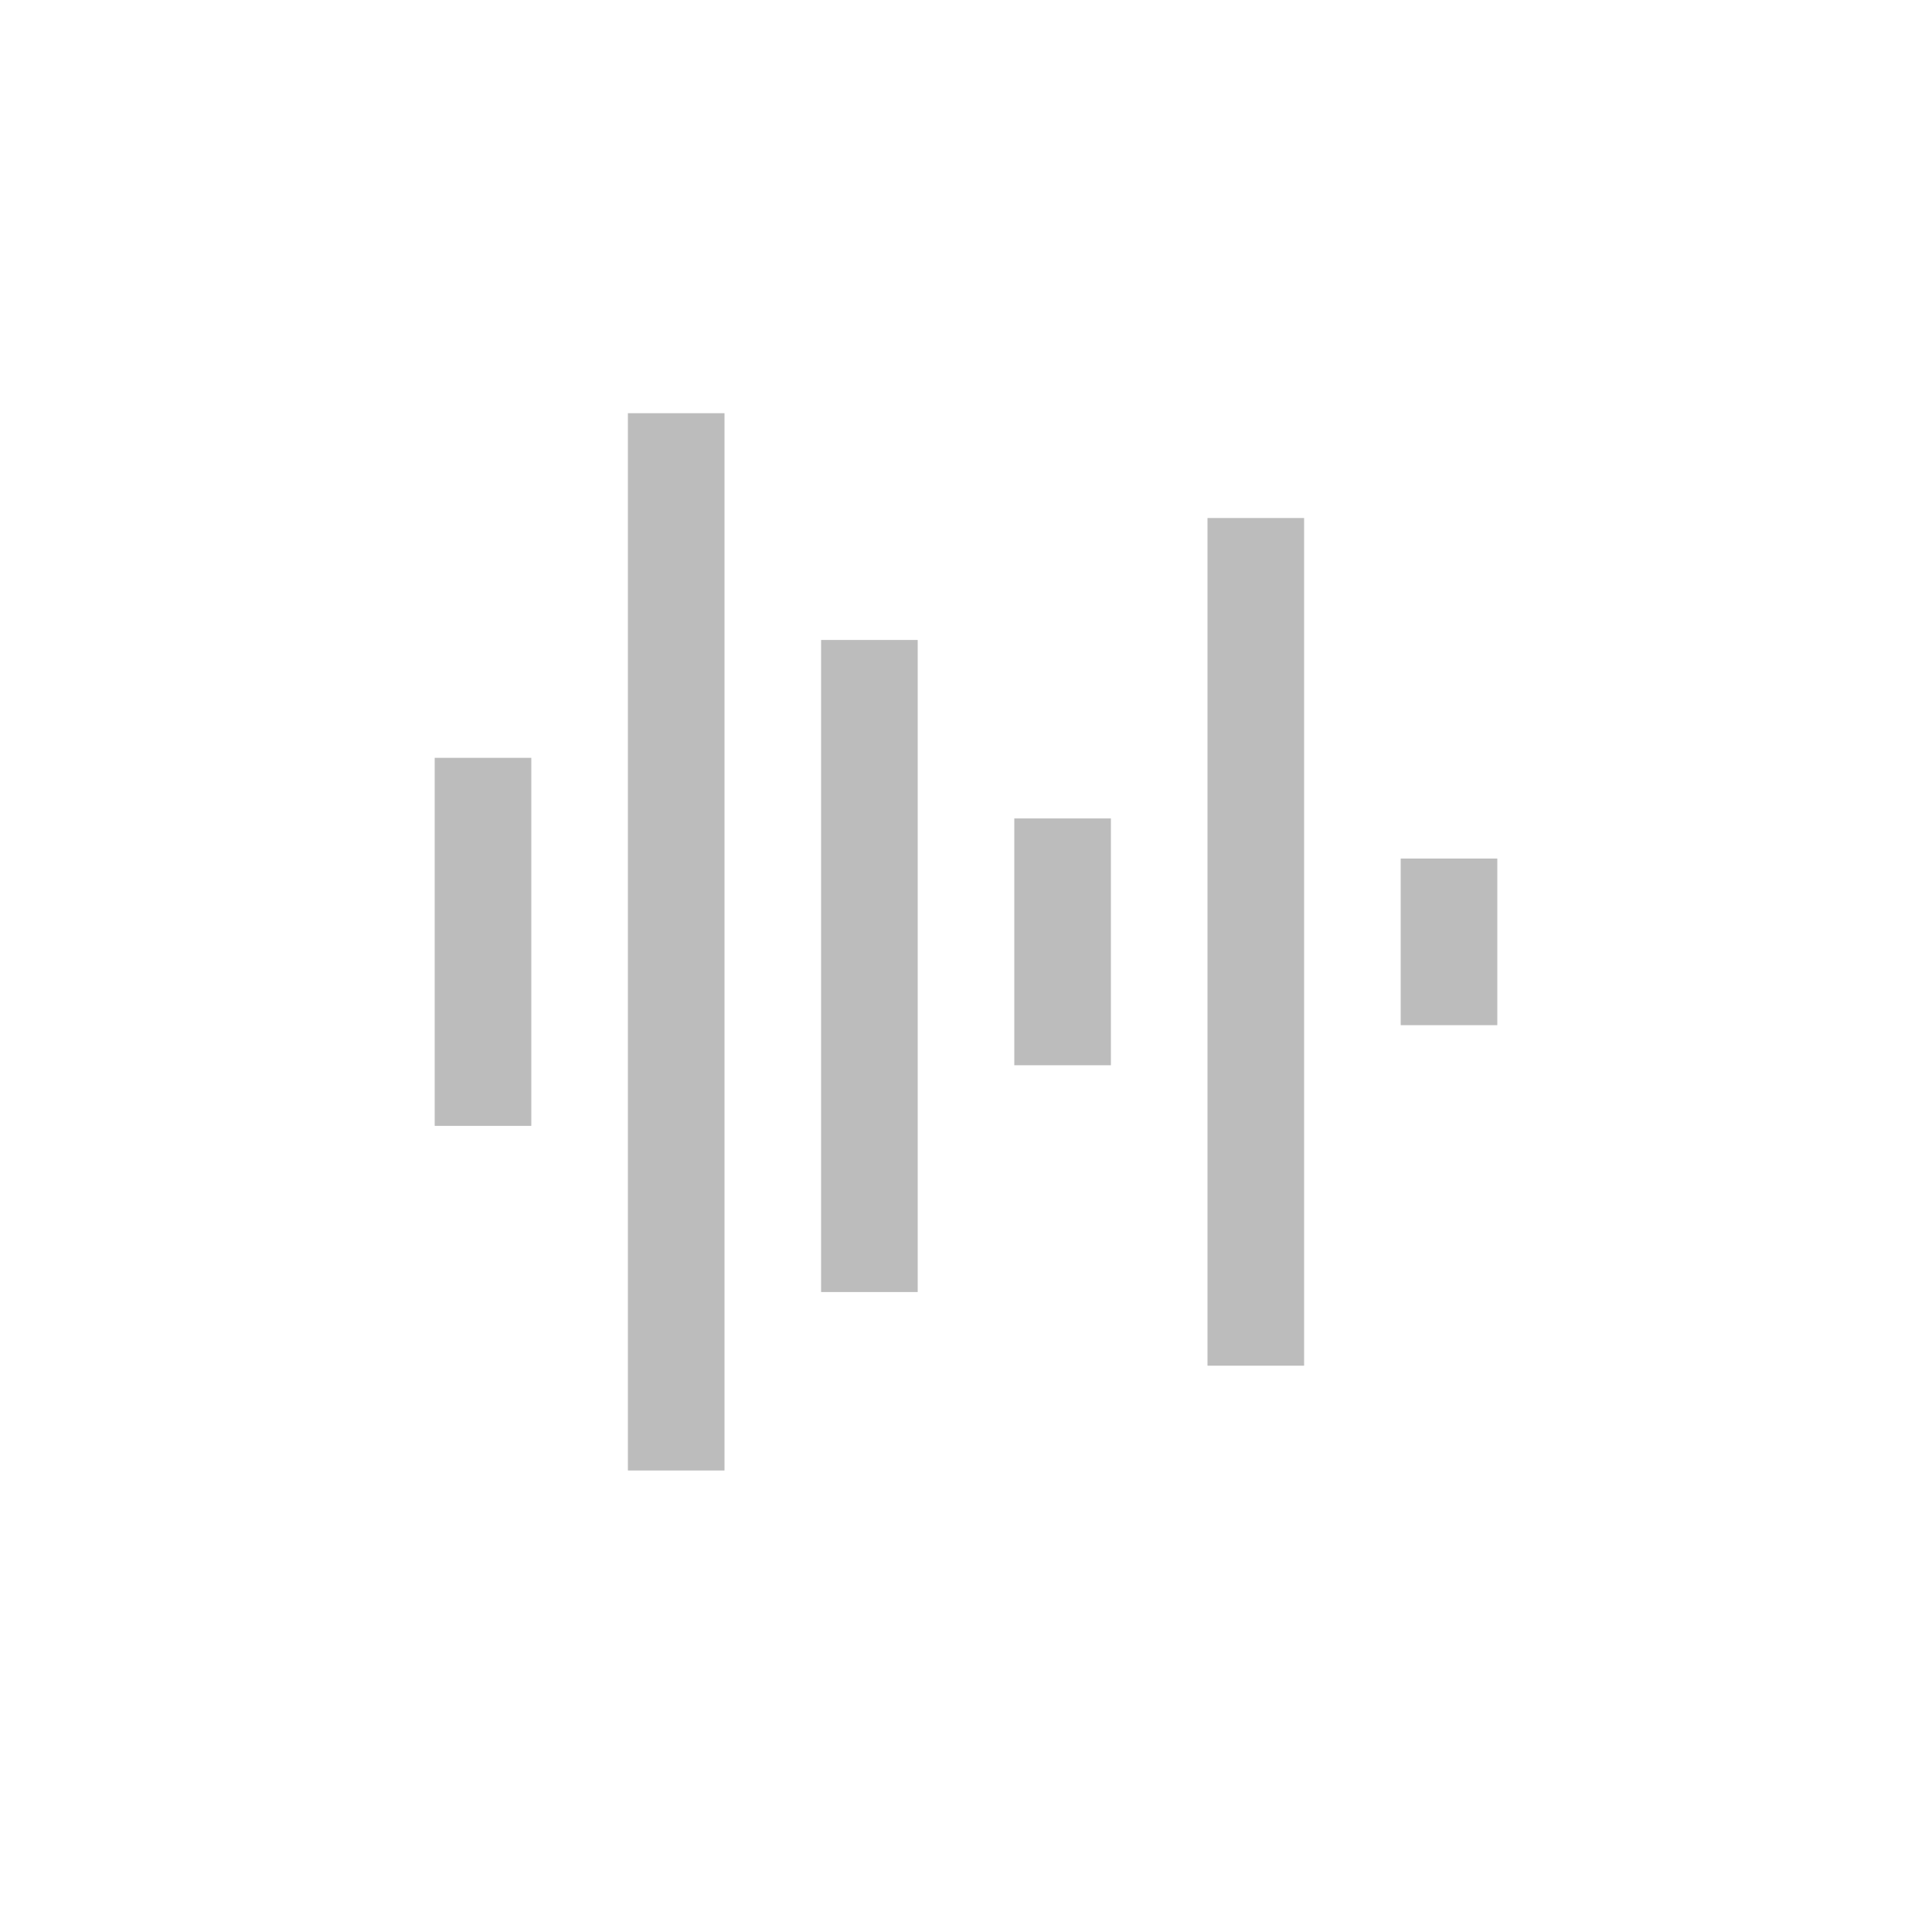
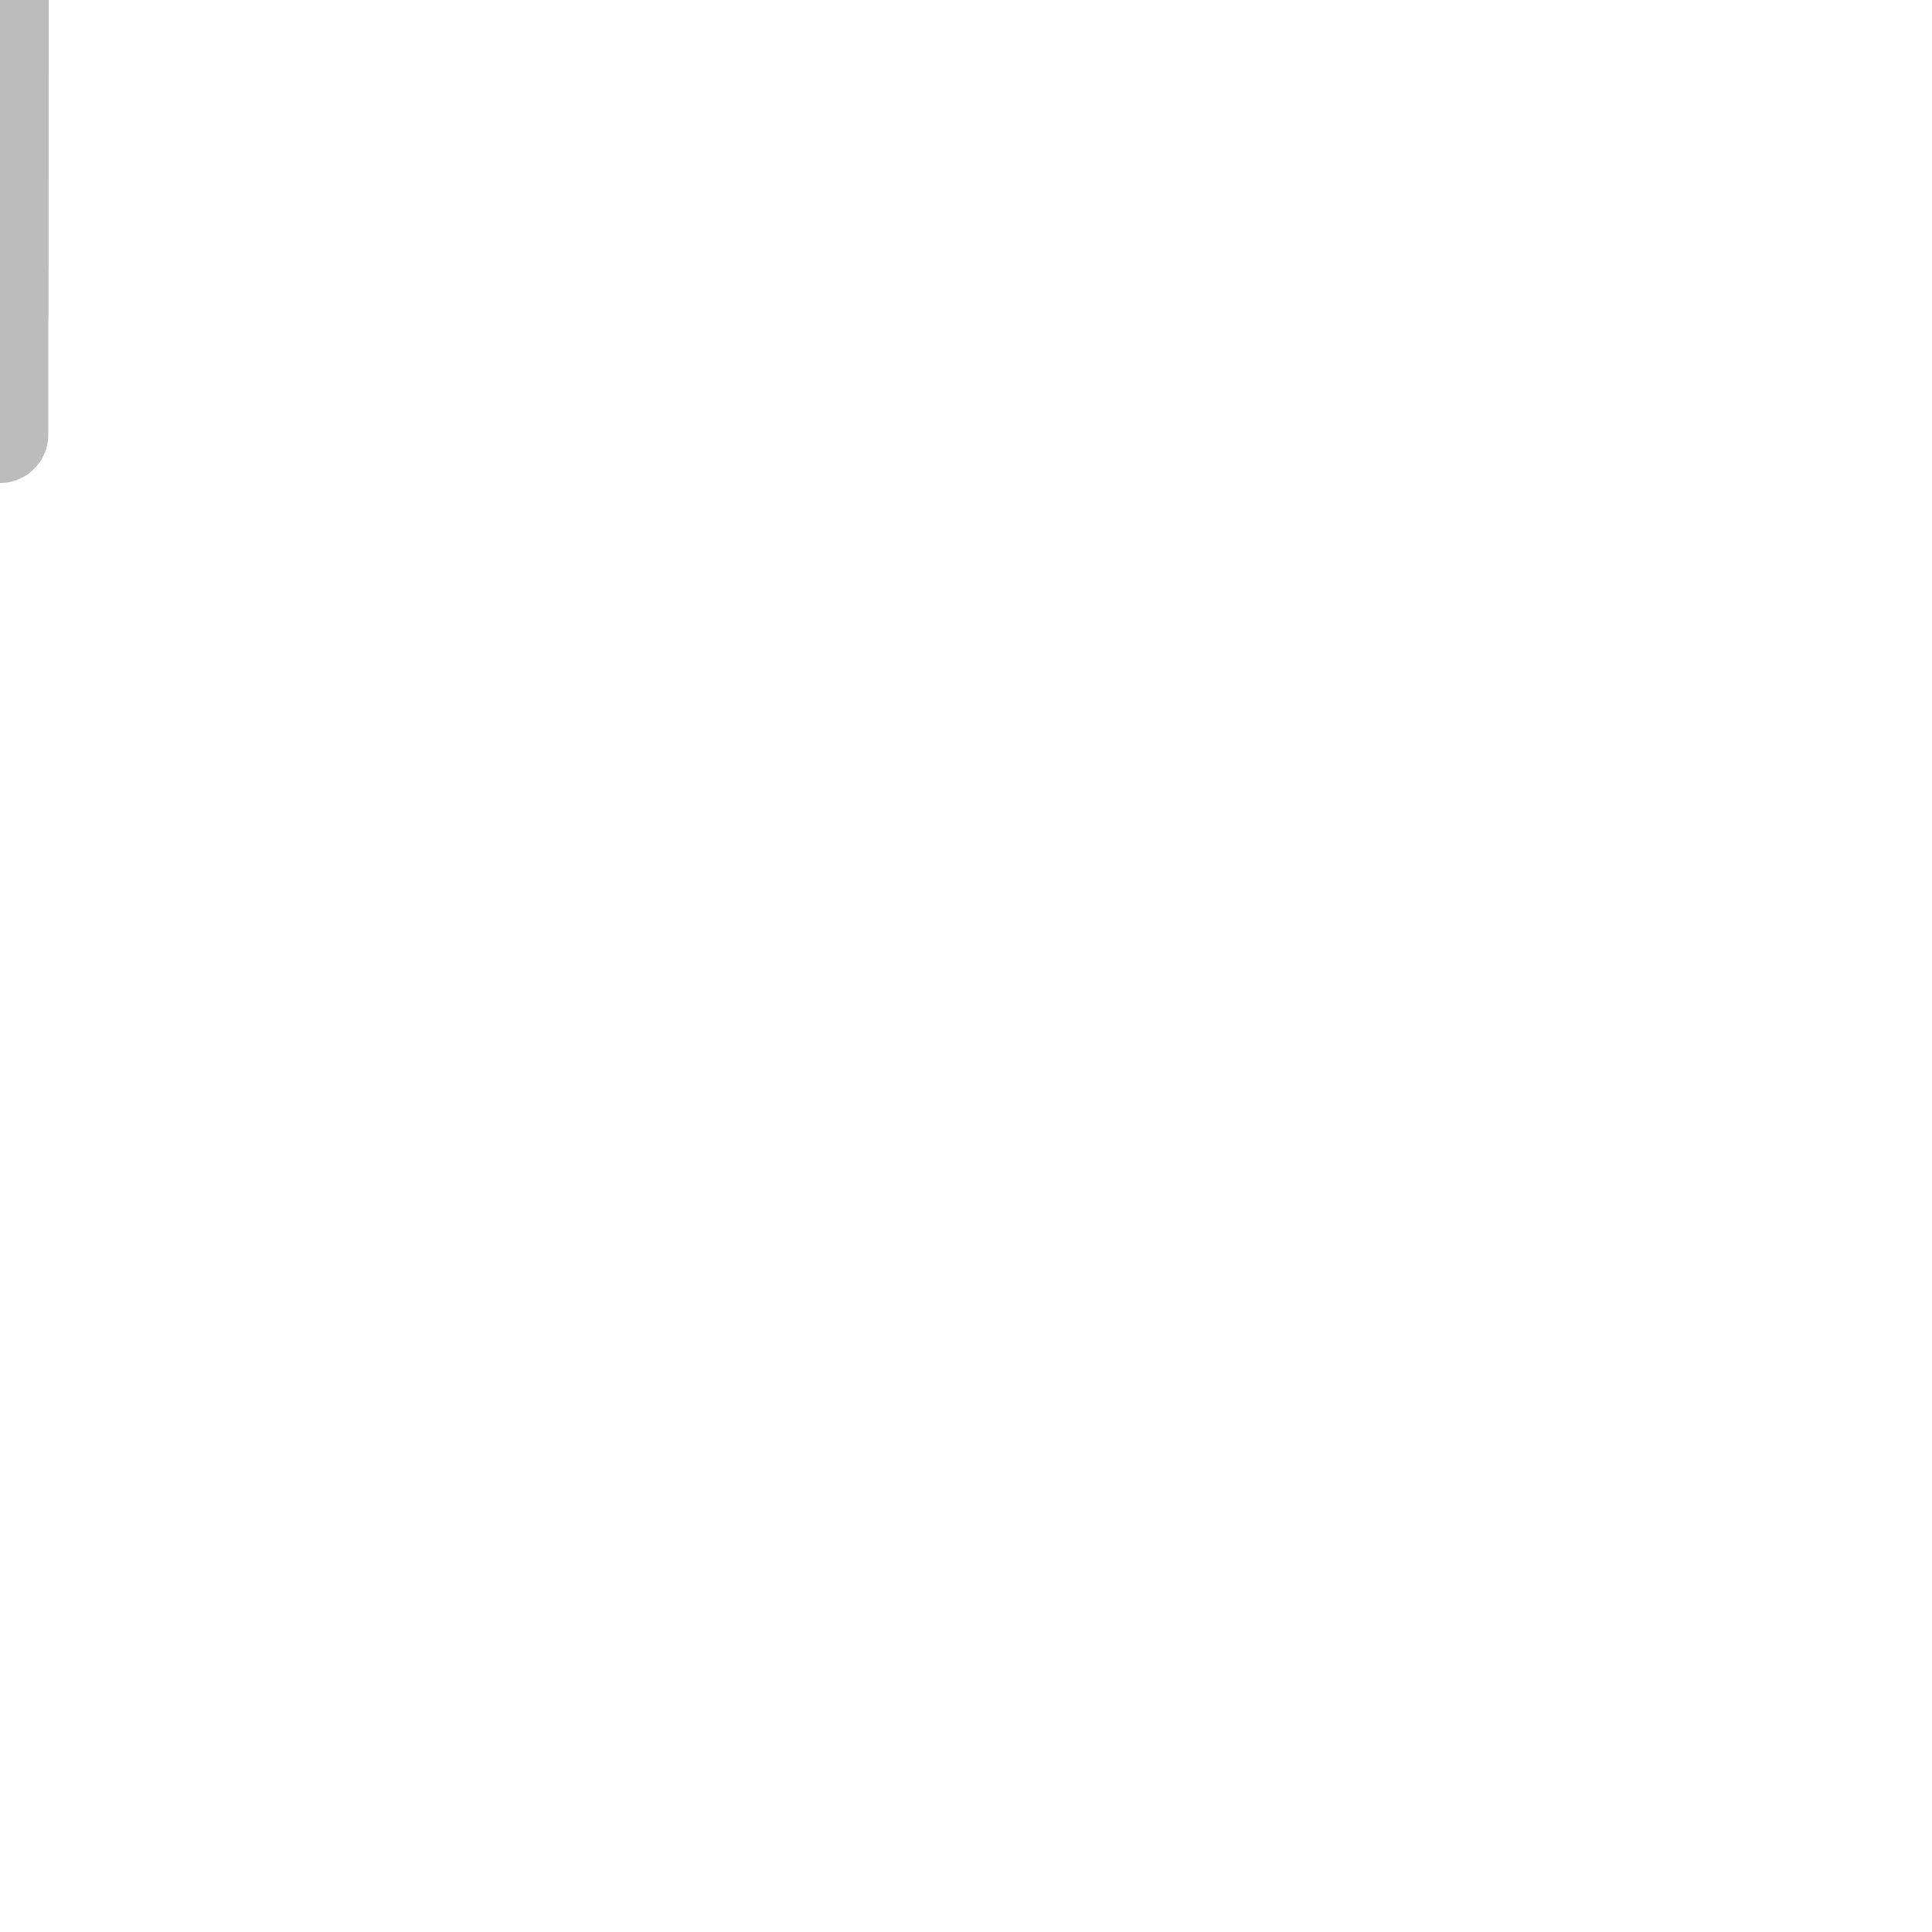
<svg xmlns="http://www.w3.org/2000/svg" viewBox="0 0 40 40" width="100%" height="100%">
-   <g transform="translate(10,19.5) rotate(0,0,0) scale(1,2.54)">
+   <g>
    <animateTransform attributeName="transform" type="translate" values="10,19.5;10,19.5;10,19.5;10,19.5" dur="4s" repeatCount="indefinite" calcMode="spline" keyTimes="0;0.333;0.667;1" keySplines="0 0 1 1;0 0 1 1;0 0 1 1" additive="replace" />
-     <animateTransform attributeName="transform" type="rotate" values="0,0,0;0,0,0;0,0,0;0,0,0" dur="4s" repeatCount="indefinite" calcMode="spline" keyTimes="0;0.333;0.667;1" keySplines="0 0 1 1;0 0 1 1;0 0 1 1" additive="sum" />
-     <animateTransform attributeName="transform" type="scale" values="1,2.54;1,1.16;1,1.89;1,1.09" dur="4s" repeatCount="indefinite" calcMode="spline" keyTimes="0;0.333;0.667;1" keySplines="0 0 1 1;0 0 1 1;0 0 1 1" additive="sum" />
-     <path d="M2 10v3" transform="translate(-2,-11.5)" fill="none" stroke="#bcbcbc" stroke-width="2" vector-effect="non-scaling-stroke">
-       <animate attributeName="opacity" values="1;1;1;1" dur="4s" repeatCount="indefinite" calcMode="spline" keyTimes="0;0.333;0.667;1" keySplines="0 0 1 1;0 0 1 1;0 0 1 1" />
-       <animate attributeName="stroke" values="#bcbcbc;#bcbcbc;#bcbcbc;#bcbcbc" dur="4s" repeatCount="indefinite" calcMode="spline" keyTimes="0;0.333;0.667;1" keySplines="0 0 1 1;0 0 1 1;0 0 1 1" />
-       <animate attributeName="stroke-width" values="2;2;2;2" dur="4s" repeatCount="indefinite" calcMode="spline" keyTimes="0;0.333;0.667;1" keySplines="0 0 1 1;0 0 1 1;0 0 1 1" />
-     </path>
+     <g>
+       <animateTransform attributeName="transform" type="rotate" values="0,0,0;0,0,0;0,0,0;0,0,0" dur="4s" repeatCount="indefinite" calcMode="spline" keyTimes="0;0.333;0.667;1" keySplines="0 0 1 1;0 0 1 1;0 0 1 1" additive="replace" />
+       <g>
+         <animateTransform attributeName="transform" type="translate" values="0,0;0,0;0,0;0,0" dur="4s" repeatCount="indefinite" calcMode="spline" keyTimes="0;0.333;0.667;1" keySplines="0 0 1 1;0 0 1 1;0 0 1 1" additive="replace" />
+         <g>
+           <animateTransform attributeName="transform" type="scale" values="1,2.54;1,1.16;1,1.89;1,1.09" dur="4s" repeatCount="indefinite" calcMode="spline" keyTimes="0;0.333;0.667;1" keySplines="0 0 1 1;0 0 1 1;0 0 1 1" additive="replace" />
+           <path d="M2 10v3" transform="translate(-2,-11.5)" fill="none" stroke="#bcbcbc" stroke-width="2" stroke-linecap="round" stroke-linejoin="round" vector-effect="non-scaling-stroke">
+             <animate attributeName="opacity" values="1;1;1;1" dur="4s" repeatCount="indefinite" calcMode="spline" keyTimes="0;0.333;0.667;1" keySplines="0 0 1 1;0 0 1 1;0 0 1 1" />
+             <animate attributeName="stroke" values="#bcbcbc;#bcbcbc;#bcbcbc;#bcbcbc" dur="4s" repeatCount="indefinite" calcMode="spline" keyTimes="0;0.333;0.667;1" keySplines="0 0 1 1;0 0 1 1;0 0 1 1" />
+             <animate attributeName="stroke-width" values="2;2;2;2" dur="4s" repeatCount="indefinite" calcMode="spline" keyTimes="0;0.333;0.667;1" keySplines="0 0 1 1;0 0 1 1;0 0 1 1" />
+           </path>
+         </g>
+       </g>
+     </g>
  </g>
-   <g transform="translate(14,19.5) rotate(0,0,0) scale(1,1.99)">
+   <g>
    <animateTransform attributeName="transform" type="translate" values="14,19.5;14,19.5;14,19.5;14,19.5" dur="4s" repeatCount="indefinite" calcMode="spline" keyTimes="0;0.333;0.667;1" keySplines="0 0 1 1;0 0 1 1;0 0 1 1" additive="replace" />
-     <animateTransform attributeName="transform" type="rotate" values="0,0,0;0,0,0;0,0,0;0,0,0" dur="4s" repeatCount="indefinite" calcMode="spline" keyTimes="0;0.333;0.667;1" keySplines="0 0 1 1;0 0 1 1;0 0 1 1" additive="sum" />
-     <animateTransform attributeName="transform" type="scale" values="1,1.99;1,1.39;1,1.63;1,0.89" dur="4s" repeatCount="indefinite" calcMode="spline" keyTimes="0;0.333;0.667;1" keySplines="0 0 1 1;0 0 1 1;0 0 1 1" additive="sum" />
-     <path d="M6 6v11" transform="translate(-6,-11.5)" fill="none" stroke="#bcbcbc" stroke-width="2" vector-effect="non-scaling-stroke">
-       <animate attributeName="opacity" values="1;1;1;1" dur="4s" repeatCount="indefinite" calcMode="spline" keyTimes="0;0.333;0.667;1" keySplines="0 0 1 1;0 0 1 1;0 0 1 1" />
-       <animate attributeName="stroke" values="#bcbcbc;#bcbcbc;#bcbcbc;#bcbcbc" dur="4s" repeatCount="indefinite" calcMode="spline" keyTimes="0;0.333;0.667;1" keySplines="0 0 1 1;0 0 1 1;0 0 1 1" />
-       <animate attributeName="stroke-width" values="2;2;2;2" dur="4s" repeatCount="indefinite" calcMode="spline" keyTimes="0;0.333;0.667;1" keySplines="0 0 1 1;0 0 1 1;0 0 1 1" />
-     </path>
+     <g>
+       <animateTransform attributeName="transform" type="rotate" values="0,0,0;0,0,0;0,0,0;0,0,0" dur="4s" repeatCount="indefinite" calcMode="spline" keyTimes="0;0.333;0.667;1" keySplines="0 0 1 1;0 0 1 1;0 0 1 1" additive="replace" />
+       <g>
+         <animateTransform attributeName="transform" type="translate" values="0,0;0,0;0,0;0,0" dur="4s" repeatCount="indefinite" calcMode="spline" keyTimes="0;0.333;0.667;1" keySplines="0 0 1 1;0 0 1 1;0 0 1 1" additive="replace" />
+         <g>
+           <animateTransform attributeName="transform" type="scale" values="1,1.99;1,1.39;1,1.63;1,0.89" dur="4s" repeatCount="indefinite" calcMode="spline" keyTimes="0;0.333;0.667;1" keySplines="0 0 1 1;0 0 1 1;0 0 1 1" additive="replace" />
+           <path d="M6 6v11" transform="translate(-6,-11.5)" fill="none" stroke="#bcbcbc" stroke-width="2" stroke-linecap="round" stroke-linejoin="round" vector-effect="non-scaling-stroke">
+             <animate attributeName="opacity" values="1;1;1;1" dur="4s" repeatCount="indefinite" calcMode="spline" keyTimes="0;0.333;0.667;1" keySplines="0 0 1 1;0 0 1 1;0 0 1 1" />
+             <animate attributeName="stroke" values="#bcbcbc;#bcbcbc;#bcbcbc;#bcbcbc" dur="4s" repeatCount="indefinite" calcMode="spline" keyTimes="0;0.333;0.667;1" keySplines="0 0 1 1;0 0 1 1;0 0 1 1" />
+             <animate attributeName="stroke-width" values="2;2;2;2" dur="4s" repeatCount="indefinite" calcMode="spline" keyTimes="0;0.333;0.667;1" keySplines="0 0 1 1;0 0 1 1;0 0 1 1" />
+           </path>
+         </g>
+       </g>
+     </g>
  </g>
-   <g transform="translate(18,20) rotate(0,0,0) scale(1,0.75)">
+   <g>
    <animateTransform attributeName="transform" type="translate" values="18,20;18,20;18,20;18,20" dur="4s" repeatCount="indefinite" calcMode="spline" keyTimes="0;0.333;0.667;1" keySplines="0 0 1 1;0 0 1 1;0 0 1 1" additive="replace" />
-     <animateTransform attributeName="transform" type="rotate" values="0,0,0;0,0,0;0,0,0;0,0,0" dur="4s" repeatCount="indefinite" calcMode="spline" keyTimes="0;0.333;0.667;1" keySplines="0 0 1 1;0 0 1 1;0 0 1 1" additive="sum" />
-     <animateTransform attributeName="transform" type="scale" values="1,0.75;1,0.49;1,0.3;1,1" dur="4s" repeatCount="indefinite" calcMode="spline" keyTimes="0;0.333;0.667;1" keySplines="0 0 1 1;0 0 1 1;0 0 1 1" additive="sum" />
-     <path d="M10 3v18" transform="translate(-10,-12)" fill="none" stroke="#bcbcbc" stroke-width="2" vector-effect="non-scaling-stroke">
-       <animate attributeName="opacity" values="1;1;1;1" dur="4s" repeatCount="indefinite" calcMode="spline" keyTimes="0;0.333;0.667;1" keySplines="0 0 1 1;0 0 1 1;0 0 1 1" />
-       <animate attributeName="stroke" values="#bcbcbc;#bcbcbc;#bcbcbc;#bcbcbc" dur="4s" repeatCount="indefinite" calcMode="spline" keyTimes="0;0.333;0.667;1" keySplines="0 0 1 1;0 0 1 1;0 0 1 1" />
-       <animate attributeName="stroke-width" values="2;2;2;2" dur="4s" repeatCount="indefinite" calcMode="spline" keyTimes="0;0.333;0.667;1" keySplines="0 0 1 1;0 0 1 1;0 0 1 1" />
-     </path>
+     <g>
+       <animateTransform attributeName="transform" type="rotate" values="0,0,0;0,0,0;0,0,0;0,0,0" dur="4s" repeatCount="indefinite" calcMode="spline" keyTimes="0;0.333;0.667;1" keySplines="0 0 1 1;0 0 1 1;0 0 1 1" additive="replace" />
+       <g>
+         <animateTransform attributeName="transform" type="translate" values="0,0;0,0;0,0;0,0" dur="4s" repeatCount="indefinite" calcMode="spline" keyTimes="0;0.333;0.667;1" keySplines="0 0 1 1;0 0 1 1;0 0 1 1" additive="replace" />
+         <g>
+           <animateTransform attributeName="transform" type="scale" values="1,0.75;1,0.49;1,0.3;1,1" dur="4s" repeatCount="indefinite" calcMode="spline" keyTimes="0;0.333;0.667;1" keySplines="0 0 1 1;0 0 1 1;0 0 1 1" additive="replace" />
+           <path d="M10 3v18" transform="translate(-10,-12)" fill="none" stroke="#bcbcbc" stroke-width="2" stroke-linecap="round" stroke-linejoin="round" vector-effect="non-scaling-stroke">
+             <animate attributeName="opacity" values="1;1;1;1" dur="4s" repeatCount="indefinite" calcMode="spline" keyTimes="0;0.333;0.667;1" keySplines="0 0 1 1;0 0 1 1;0 0 1 1" />
+             <animate attributeName="stroke" values="#bcbcbc;#bcbcbc;#bcbcbc;#bcbcbc" dur="4s" repeatCount="indefinite" calcMode="spline" keyTimes="0;0.333;0.667;1" keySplines="0 0 1 1;0 0 1 1;0 0 1 1" />
+             <animate attributeName="stroke-width" values="2;2;2;2" dur="4s" repeatCount="indefinite" calcMode="spline" keyTimes="0;0.333;0.667;1" keySplines="0 0 1 1;0 0 1 1;0 0 1 1" />
+           </path>
+         </g>
+       </g>
+     </g>
  </g>
-   <g transform="translate(22,19.5) rotate(0,0,0) scale(1,0.73)">
+   <g>
    <animateTransform attributeName="transform" type="translate" values="22,19.5;22,19.5;22,19.5;22,19.5" dur="4s" repeatCount="indefinite" calcMode="spline" keyTimes="0;0.333;0.667;1" keySplines="0 0 1 1;0 0 1 1;0 0 1 1" additive="replace" />
-     <animateTransform attributeName="transform" type="rotate" values="0,0,0;0,0,0;0,0,0;0,0,0" dur="4s" repeatCount="indefinite" calcMode="spline" keyTimes="0;0.333;0.667;1" keySplines="0 0 1 1;0 0 1 1;0 0 1 1" additive="sum" />
-     <animateTransform attributeName="transform" type="scale" values="1,0.73;1,2.38;1,3.13;1,1.48" dur="4s" repeatCount="indefinite" calcMode="spline" keyTimes="0;0.333;0.667;1" keySplines="0 0 1 1;0 0 1 1;0 0 1 1" additive="sum" />
-     <path d="M14 8v7" transform="translate(-14,-11.5)" fill="none" stroke="#bcbcbc" stroke-width="2" vector-effect="non-scaling-stroke">
-       <animate attributeName="opacity" values="1;1;1;1" dur="4s" repeatCount="indefinite" calcMode="spline" keyTimes="0;0.333;0.667;1" keySplines="0 0 1 1;0 0 1 1;0 0 1 1" />
-       <animate attributeName="stroke" values="#bcbcbc;#bcbcbc;#bcbcbc;#bcbcbc" dur="4s" repeatCount="indefinite" calcMode="spline" keyTimes="0;0.333;0.667;1" keySplines="0 0 1 1;0 0 1 1;0 0 1 1" />
-       <animate attributeName="stroke-width" values="2;2;2;2" dur="4s" repeatCount="indefinite" calcMode="spline" keyTimes="0;0.333;0.667;1" keySplines="0 0 1 1;0 0 1 1;0 0 1 1" />
-     </path>
+     <g>
+       <animateTransform attributeName="transform" type="rotate" values="0,0,0;0,0,0;0,0,0;0,0,0" dur="4s" repeatCount="indefinite" calcMode="spline" keyTimes="0;0.333;0.667;1" keySplines="0 0 1 1;0 0 1 1;0 0 1 1" additive="replace" />
+       <g>
+         <animateTransform attributeName="transform" type="translate" values="0,0;0,0;0,0;0,0" dur="4s" repeatCount="indefinite" calcMode="spline" keyTimes="0;0.333;0.667;1" keySplines="0 0 1 1;0 0 1 1;0 0 1 1" additive="replace" />
+         <g>
+           <animateTransform attributeName="transform" type="scale" values="1,0.73;1,2.38;1,3.13;1,1.48" dur="4s" repeatCount="indefinite" calcMode="spline" keyTimes="0;0.333;0.667;1" keySplines="0 0 1 1;0 0 1 1;0 0 1 1" additive="replace" />
+           <path d="M14 8v7" transform="translate(-14,-11.5)" fill="none" stroke="#bcbcbc" stroke-width="2" stroke-linecap="round" stroke-linejoin="round" vector-effect="non-scaling-stroke">
+             <animate attributeName="opacity" values="1;1;1;1" dur="4s" repeatCount="indefinite" calcMode="spline" keyTimes="0;0.333;0.667;1" keySplines="0 0 1 1;0 0 1 1;0 0 1 1" />
+             <animate attributeName="stroke" values="#bcbcbc;#bcbcbc;#bcbcbc;#bcbcbc" dur="4s" repeatCount="indefinite" calcMode="spline" keyTimes="0;0.333;0.667;1" keySplines="0 0 1 1;0 0 1 1;0 0 1 1" />
+             <animate attributeName="stroke-width" values="2;2;2;2" dur="4s" repeatCount="indefinite" calcMode="spline" keyTimes="0;0.333;0.667;1" keySplines="0 0 1 1;0 0 1 1;0 0 1 1" />
+           </path>
+         </g>
+       </g>
+     </g>
  </g>
-   <g transform="translate(26,19.5) rotate(0,0,0) scale(1,1.35)">
+   <g>
    <animateTransform attributeName="transform" type="translate" values="26,19.5;26,19.5;26,19.5;26,19.5" dur="4s" repeatCount="indefinite" calcMode="spline" keyTimes="0;0.333;0.667;1" keySplines="0 0 1 1;0 0 1 1;0 0 1 1" additive="replace" />
-     <animateTransform attributeName="transform" type="rotate" values="0,0,0;0,0,0;0,0,0;0,0,0" dur="4s" repeatCount="indefinite" calcMode="spline" keyTimes="0;0.333;0.667;1" keySplines="0 0 1 1;0 0 1 1;0 0 1 1" additive="sum" />
-     <animateTransform attributeName="transform" type="scale" values="1,1.35;1,0.34;1,1.08;1,1" dur="4s" repeatCount="indefinite" calcMode="spline" keyTimes="0;0.333;0.667;1" keySplines="0 0 1 1;0 0 1 1;0 0 1 1" additive="sum" />
-     <path d="M18 5v13" transform="translate(-18,-11.5)" fill="none" stroke="#bcbcbc" stroke-width="2" vector-effect="non-scaling-stroke">
-       <animate attributeName="opacity" values="1;1;1;1" dur="4s" repeatCount="indefinite" calcMode="spline" keyTimes="0;0.333;0.667;1" keySplines="0 0 1 1;0 0 1 1;0 0 1 1" />
-       <animate attributeName="stroke" values="#bcbcbc;#bcbcbc;#bcbcbc;#bcbcbc" dur="4s" repeatCount="indefinite" calcMode="spline" keyTimes="0;0.333;0.667;1" keySplines="0 0 1 1;0 0 1 1;0 0 1 1" />
-       <animate attributeName="stroke-width" values="2;2;2;2" dur="4s" repeatCount="indefinite" calcMode="spline" keyTimes="0;0.333;0.667;1" keySplines="0 0 1 1;0 0 1 1;0 0 1 1" />
-     </path>
+     <g>
+       <animateTransform attributeName="transform" type="rotate" values="0,0,0;0,0,0;0,0,0;0,0,0" dur="4s" repeatCount="indefinite" calcMode="spline" keyTimes="0;0.333;0.667;1" keySplines="0 0 1 1;0 0 1 1;0 0 1 1" additive="replace" />
+       <g>
+         <animateTransform attributeName="transform" type="translate" values="0,0;0,0;0,0;0,0" dur="4s" repeatCount="indefinite" calcMode="spline" keyTimes="0;0.333;0.667;1" keySplines="0 0 1 1;0 0 1 1;0 0 1 1" additive="replace" />
+         <g>
+           <animateTransform attributeName="transform" type="scale" values="1,1.35;1,0.34;1,1.08;1,1" dur="4s" repeatCount="indefinite" calcMode="spline" keyTimes="0;0.333;0.667;1" keySplines="0 0 1 1;0 0 1 1;0 0 1 1" additive="replace" />
+           <path d="M18 5v13" transform="translate(-18,-11.5)" fill="none" stroke="#bcbcbc" stroke-width="2" stroke-linecap="round" stroke-linejoin="round" vector-effect="non-scaling-stroke">
+             <animate attributeName="opacity" values="1;1;1;1" dur="4s" repeatCount="indefinite" calcMode="spline" keyTimes="0;0.333;0.667;1" keySplines="0 0 1 1;0 0 1 1;0 0 1 1" />
+             <animate attributeName="stroke" values="#bcbcbc;#bcbcbc;#bcbcbc;#bcbcbc" dur="4s" repeatCount="indefinite" calcMode="spline" keyTimes="0;0.333;0.667;1" keySplines="0 0 1 1;0 0 1 1;0 0 1 1" />
+             <animate attributeName="stroke-width" values="2;2;2;2" dur="4s" repeatCount="indefinite" calcMode="spline" keyTimes="0;0.333;0.667;1" keySplines="0 0 1 1;0 0 1 1;0 0 1 1" />
+           </path>
+         </g>
+       </g>
+     </g>
  </g>
-   <g transform="translate(30,19.5) rotate(0,0,0) scale(1,1.15)">
+   <g>
    <animateTransform attributeName="transform" type="translate" values="30,19.5;30,19.5;30,19.5;30,19.5" dur="4s" repeatCount="indefinite" calcMode="spline" keyTimes="0;0.333;0.667;1" keySplines="0 0 1 1;0 0 1 1;0 0 1 1" additive="replace" />
-     <animateTransform attributeName="transform" type="rotate" values="0,0,0;0,0,0;0,0,0;0,0,0" dur="4s" repeatCount="indefinite" calcMode="spline" keyTimes="0;0.333;0.667;1" keySplines="0 0 1 1;0 0 1 1;0 0 1 1" additive="sum" />
-     <animateTransform attributeName="transform" type="scale" values="1,1.15;6.75,6.75;3.34,1.33;1,2.5" dur="4s" repeatCount="indefinite" calcMode="spline" keyTimes="0;0.333;0.667;1" keySplines="0 0 1 1;0 0 1 1;0 0 1 1" additive="sum" />
-     <path d="M22 10v3" transform="translate(-22,-11.5)" fill="none" stroke="#bcbcbc" stroke-width="2" vector-effect="non-scaling-stroke">
-       <animate attributeName="opacity" values="1;1;1;1" dur="4s" repeatCount="indefinite" calcMode="spline" keyTimes="0;0.333;0.667;1" keySplines="0 0 1 1;0 0 1 1;0 0 1 1" />
-       <animate attributeName="stroke" values="#bcbcbc;#bcbcbc;#bcbcbc;#bcbcbc" dur="4s" repeatCount="indefinite" calcMode="spline" keyTimes="0;0.333;0.667;1" keySplines="0 0 1 1;0 0 1 1;0 0 1 1" />
-       <animate attributeName="stroke-width" values="2;2;2;2" dur="4s" repeatCount="indefinite" calcMode="spline" keyTimes="0;0.333;0.667;1" keySplines="0 0 1 1;0 0 1 1;0 0 1 1" />
-     </path>
+     <g>
+       <animateTransform attributeName="transform" type="rotate" values="0,0,0;0,0,0;0,0,0;0,0,0" dur="4s" repeatCount="indefinite" calcMode="spline" keyTimes="0;0.333;0.667;1" keySplines="0 0 1 1;0 0 1 1;0 0 1 1" additive="replace" />
+       <g>
+         <animateTransform attributeName="transform" type="translate" values="0,0;0,0;0,0;0,0" dur="4s" repeatCount="indefinite" calcMode="spline" keyTimes="0;0.333;0.667;1" keySplines="0 0 1 1;0 0 1 1;0 0 1 1" additive="replace" />
+         <g>
+           <animateTransform attributeName="transform" type="scale" values="1,1.15;1,6.75;1,1.33;1,2.5" dur="4s" repeatCount="indefinite" calcMode="spline" keyTimes="0;0.333;0.667;1" keySplines="0 0 1 1;0 0 1 1;0 0 1 1" additive="replace" />
+           <path d="M22 10v3" transform="translate(-22,-11.5)" fill="none" stroke="#bcbcbc" stroke-width="2" stroke-linecap="round" stroke-linejoin="round" vector-effect="non-scaling-stroke">
+             <animate attributeName="opacity" values="1;1;1;1" dur="4s" repeatCount="indefinite" calcMode="spline" keyTimes="0;0.333;0.667;1" keySplines="0 0 1 1;0 0 1 1;0 0 1 1" />
+             <animate attributeName="stroke" values="#bcbcbc;#bcbcbc;#bcbcbc;#bcbcbc" dur="4s" repeatCount="indefinite" calcMode="spline" keyTimes="0;0.333;0.667;1" keySplines="0 0 1 1;0 0 1 1;0 0 1 1" />
+             <animate attributeName="stroke-width" values="2;2;2;2" dur="4s" repeatCount="indefinite" calcMode="spline" keyTimes="0;0.333;0.667;1" keySplines="0 0 1 1;0 0 1 1;0 0 1 1" />
+           </path>
+         </g>
+       </g>
+     </g>
  </g>
</svg>
